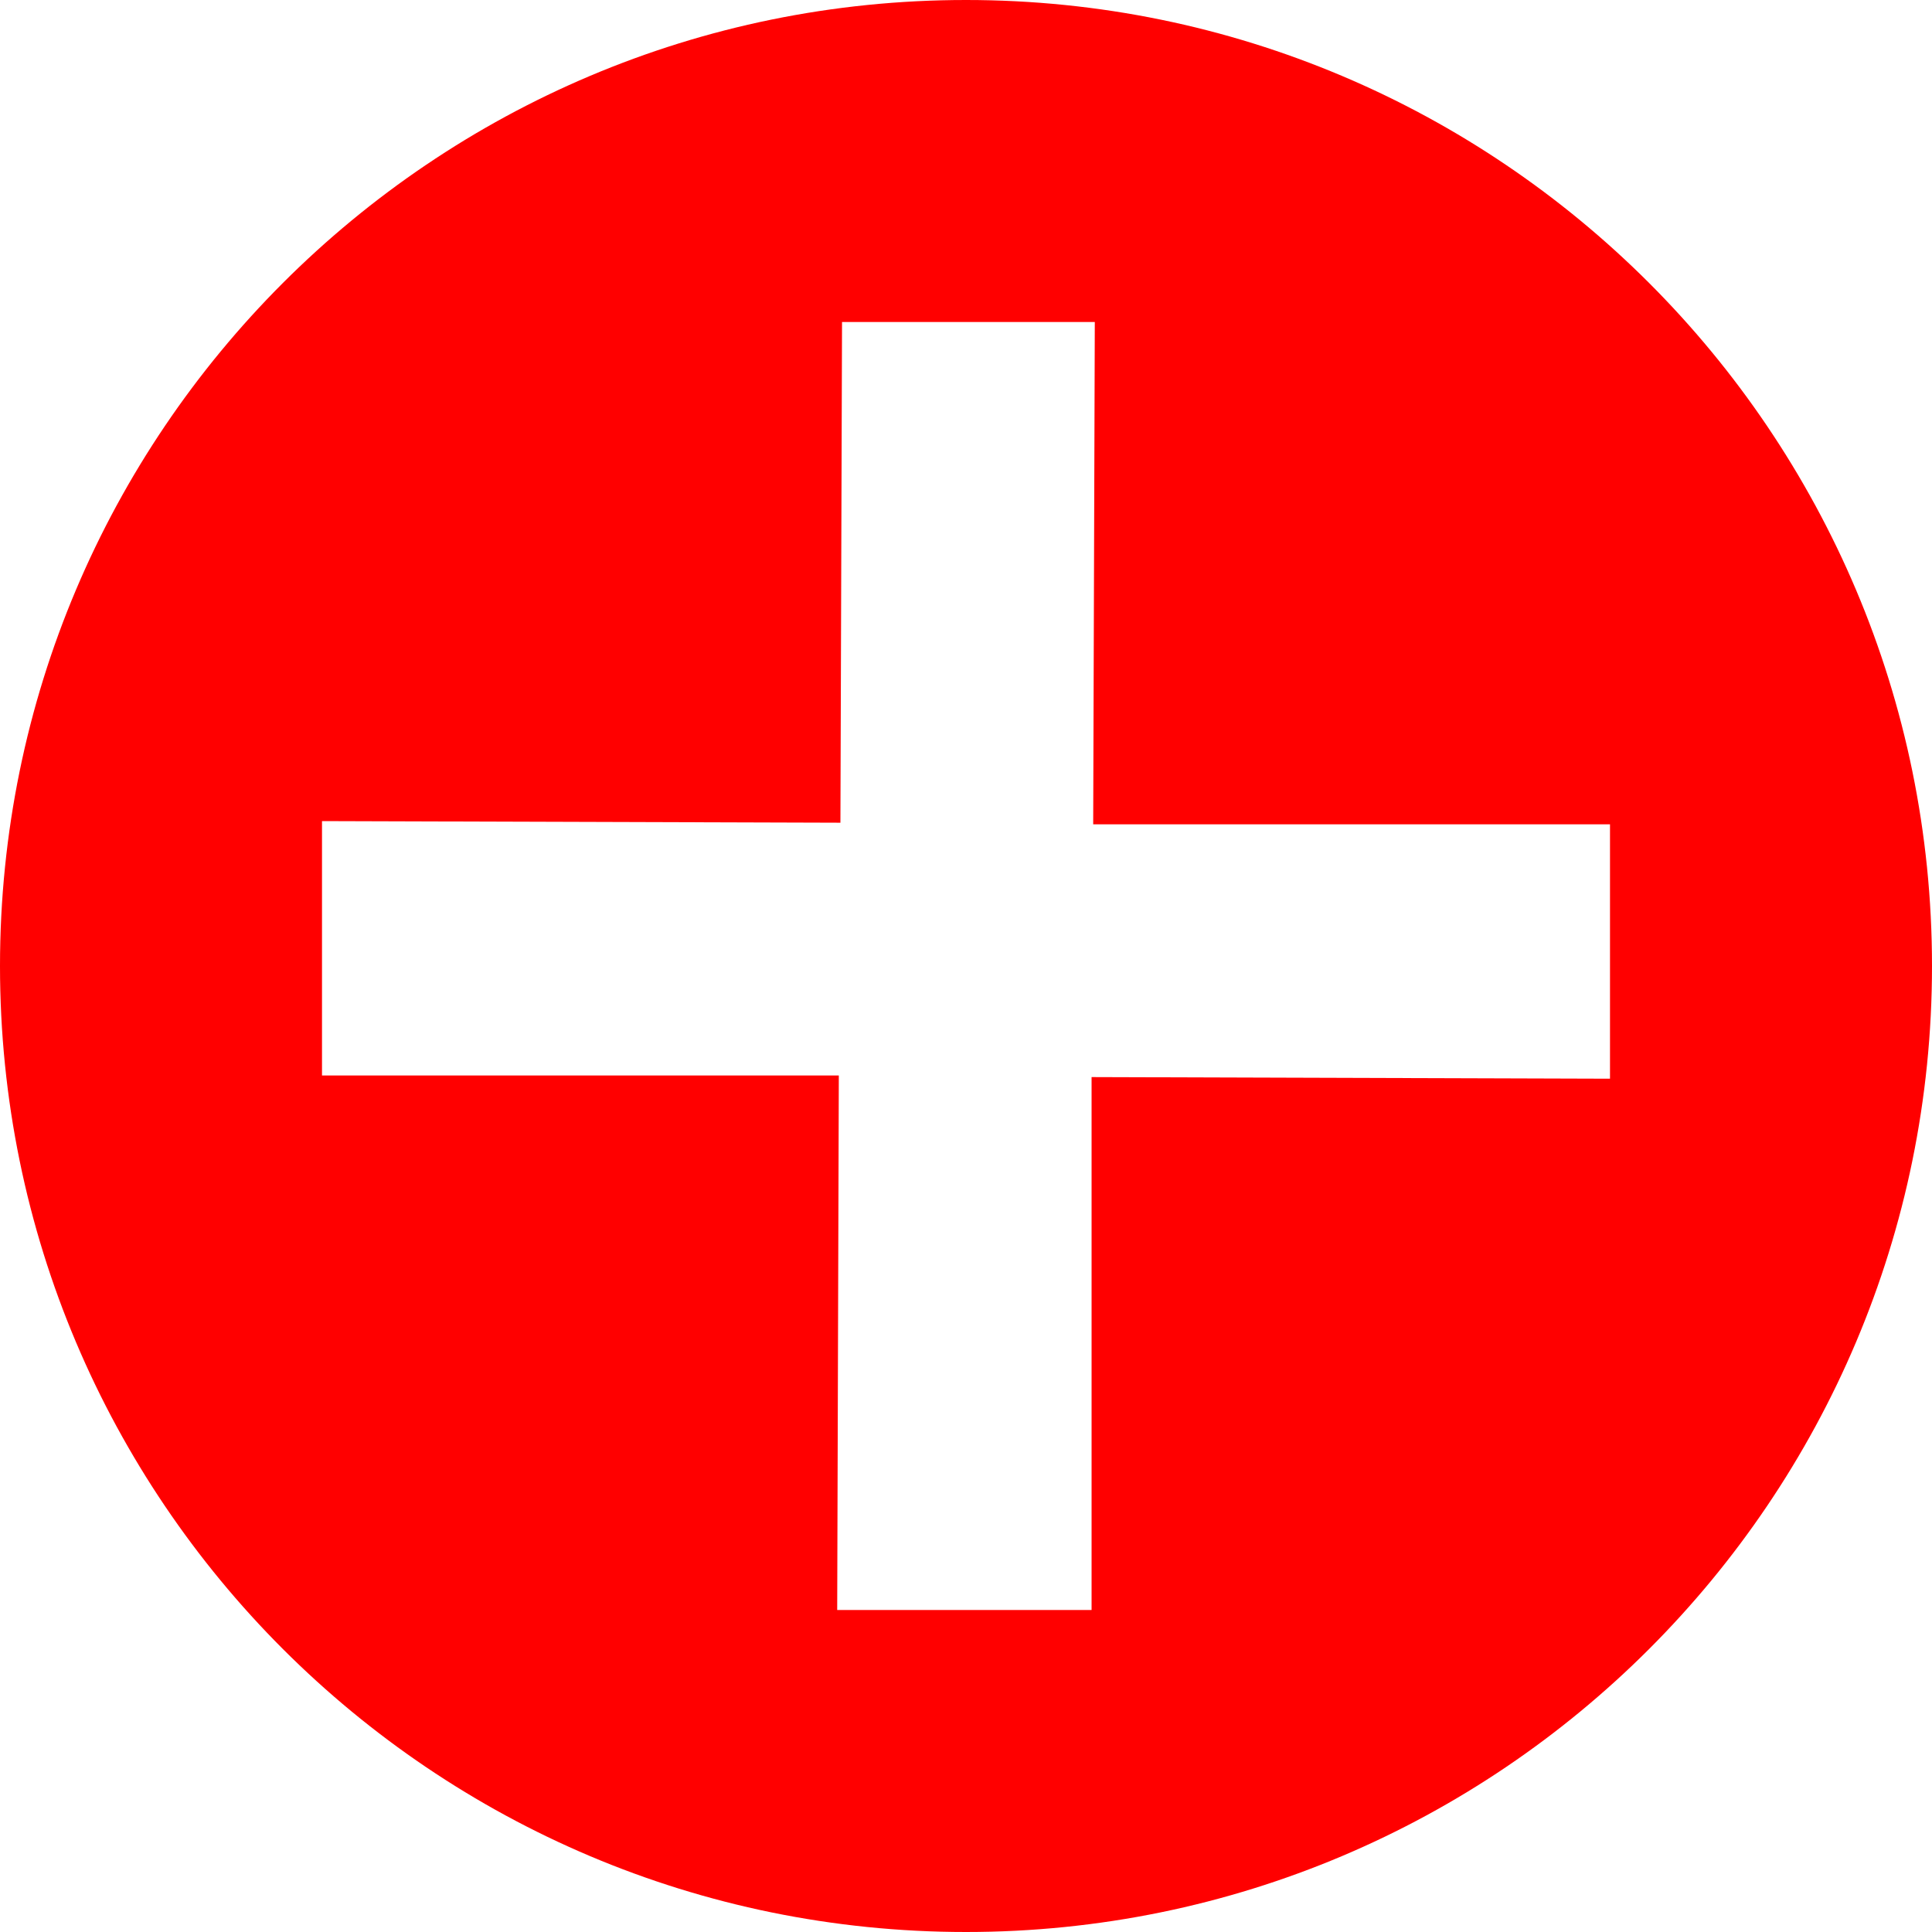
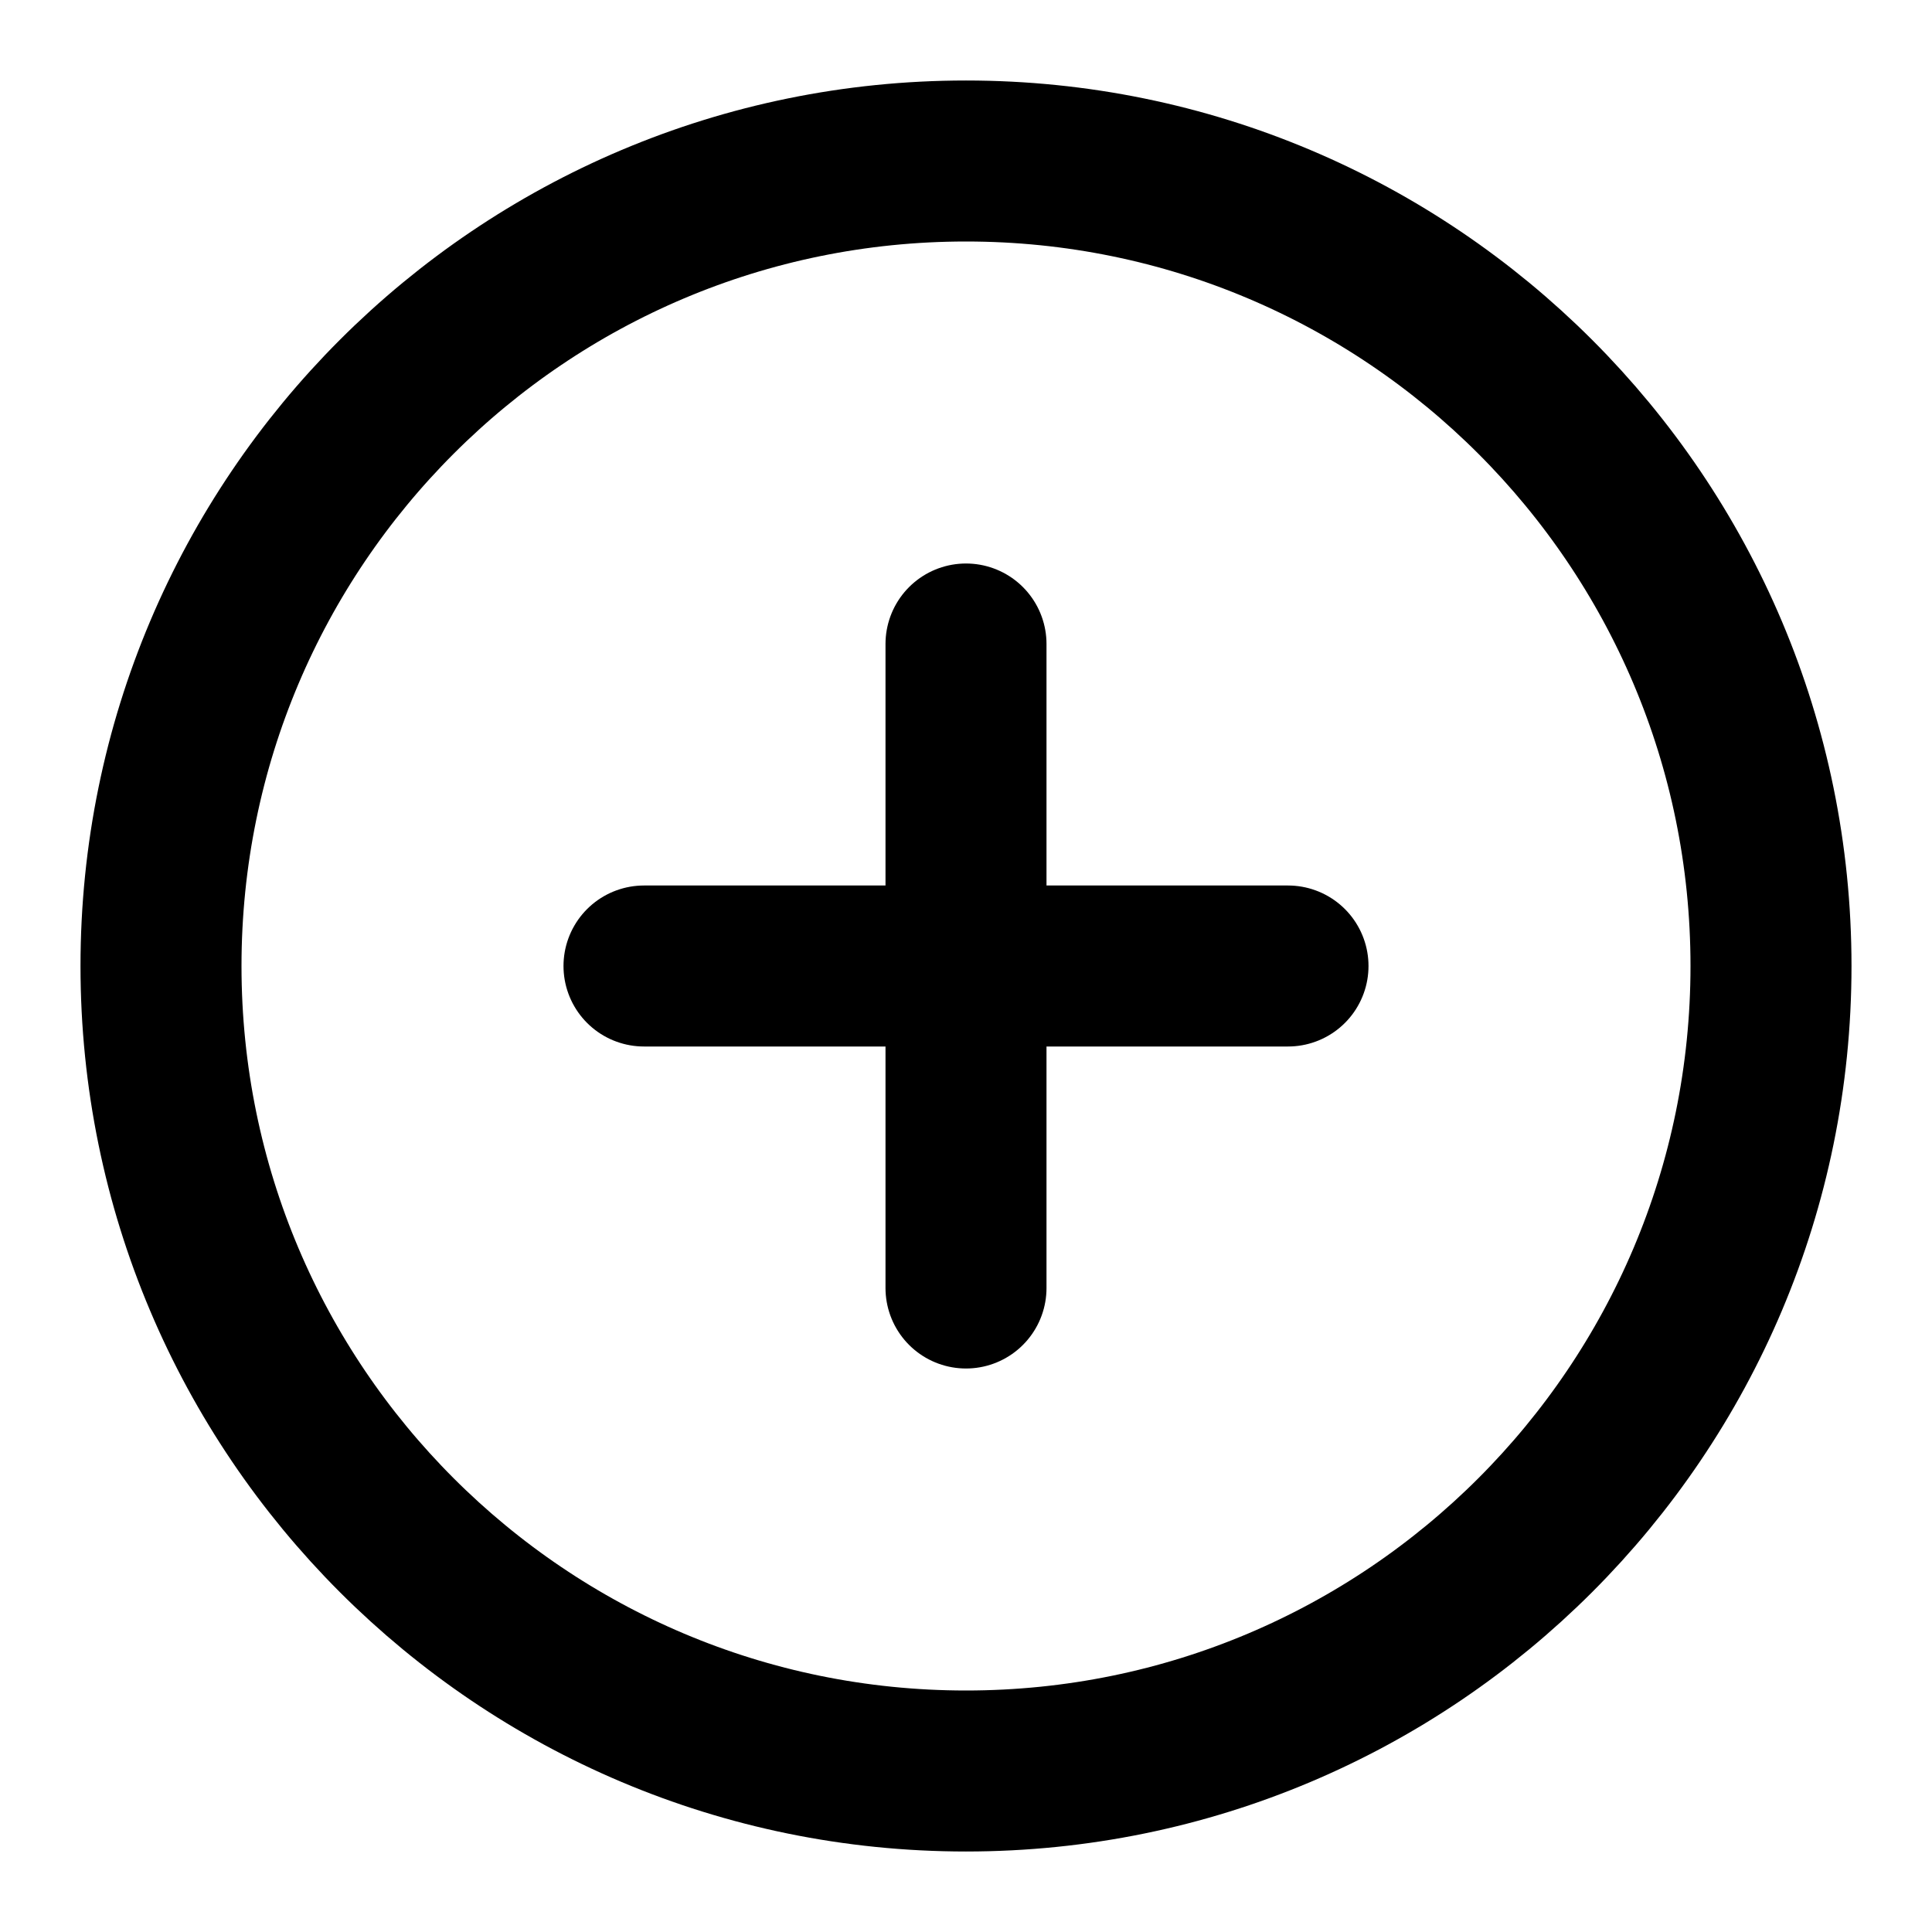
- <svg xmlns="http://www.w3.org/2000/svg" viewBox="0 0 120 120">
-   <path fill="red" d="M60 0A60 60 0 0 0 0 60a60 60 0 0 0 60 60 60 60 0 0 0 60-60A60 60 0 0 0 60 0Zm-7.7 20H68l-.1 31.2H100V67l-32.2-.1V100H52l.1-33.2H20V51l32.2.1Z" />
+ <svg xmlns="http://www.w3.org/2000/svg" width="24" height="24" viewBox="0 0 24 24">
+   <g fill="none" stroke="currentColor" stroke-linecap="round" stroke-linejoin="round" stroke-width="2">
+     <circle cx="12" cy="12" r="10" />
+     <path d="M8 12h8m-4-4v8" />
+   </g>
</svg>
